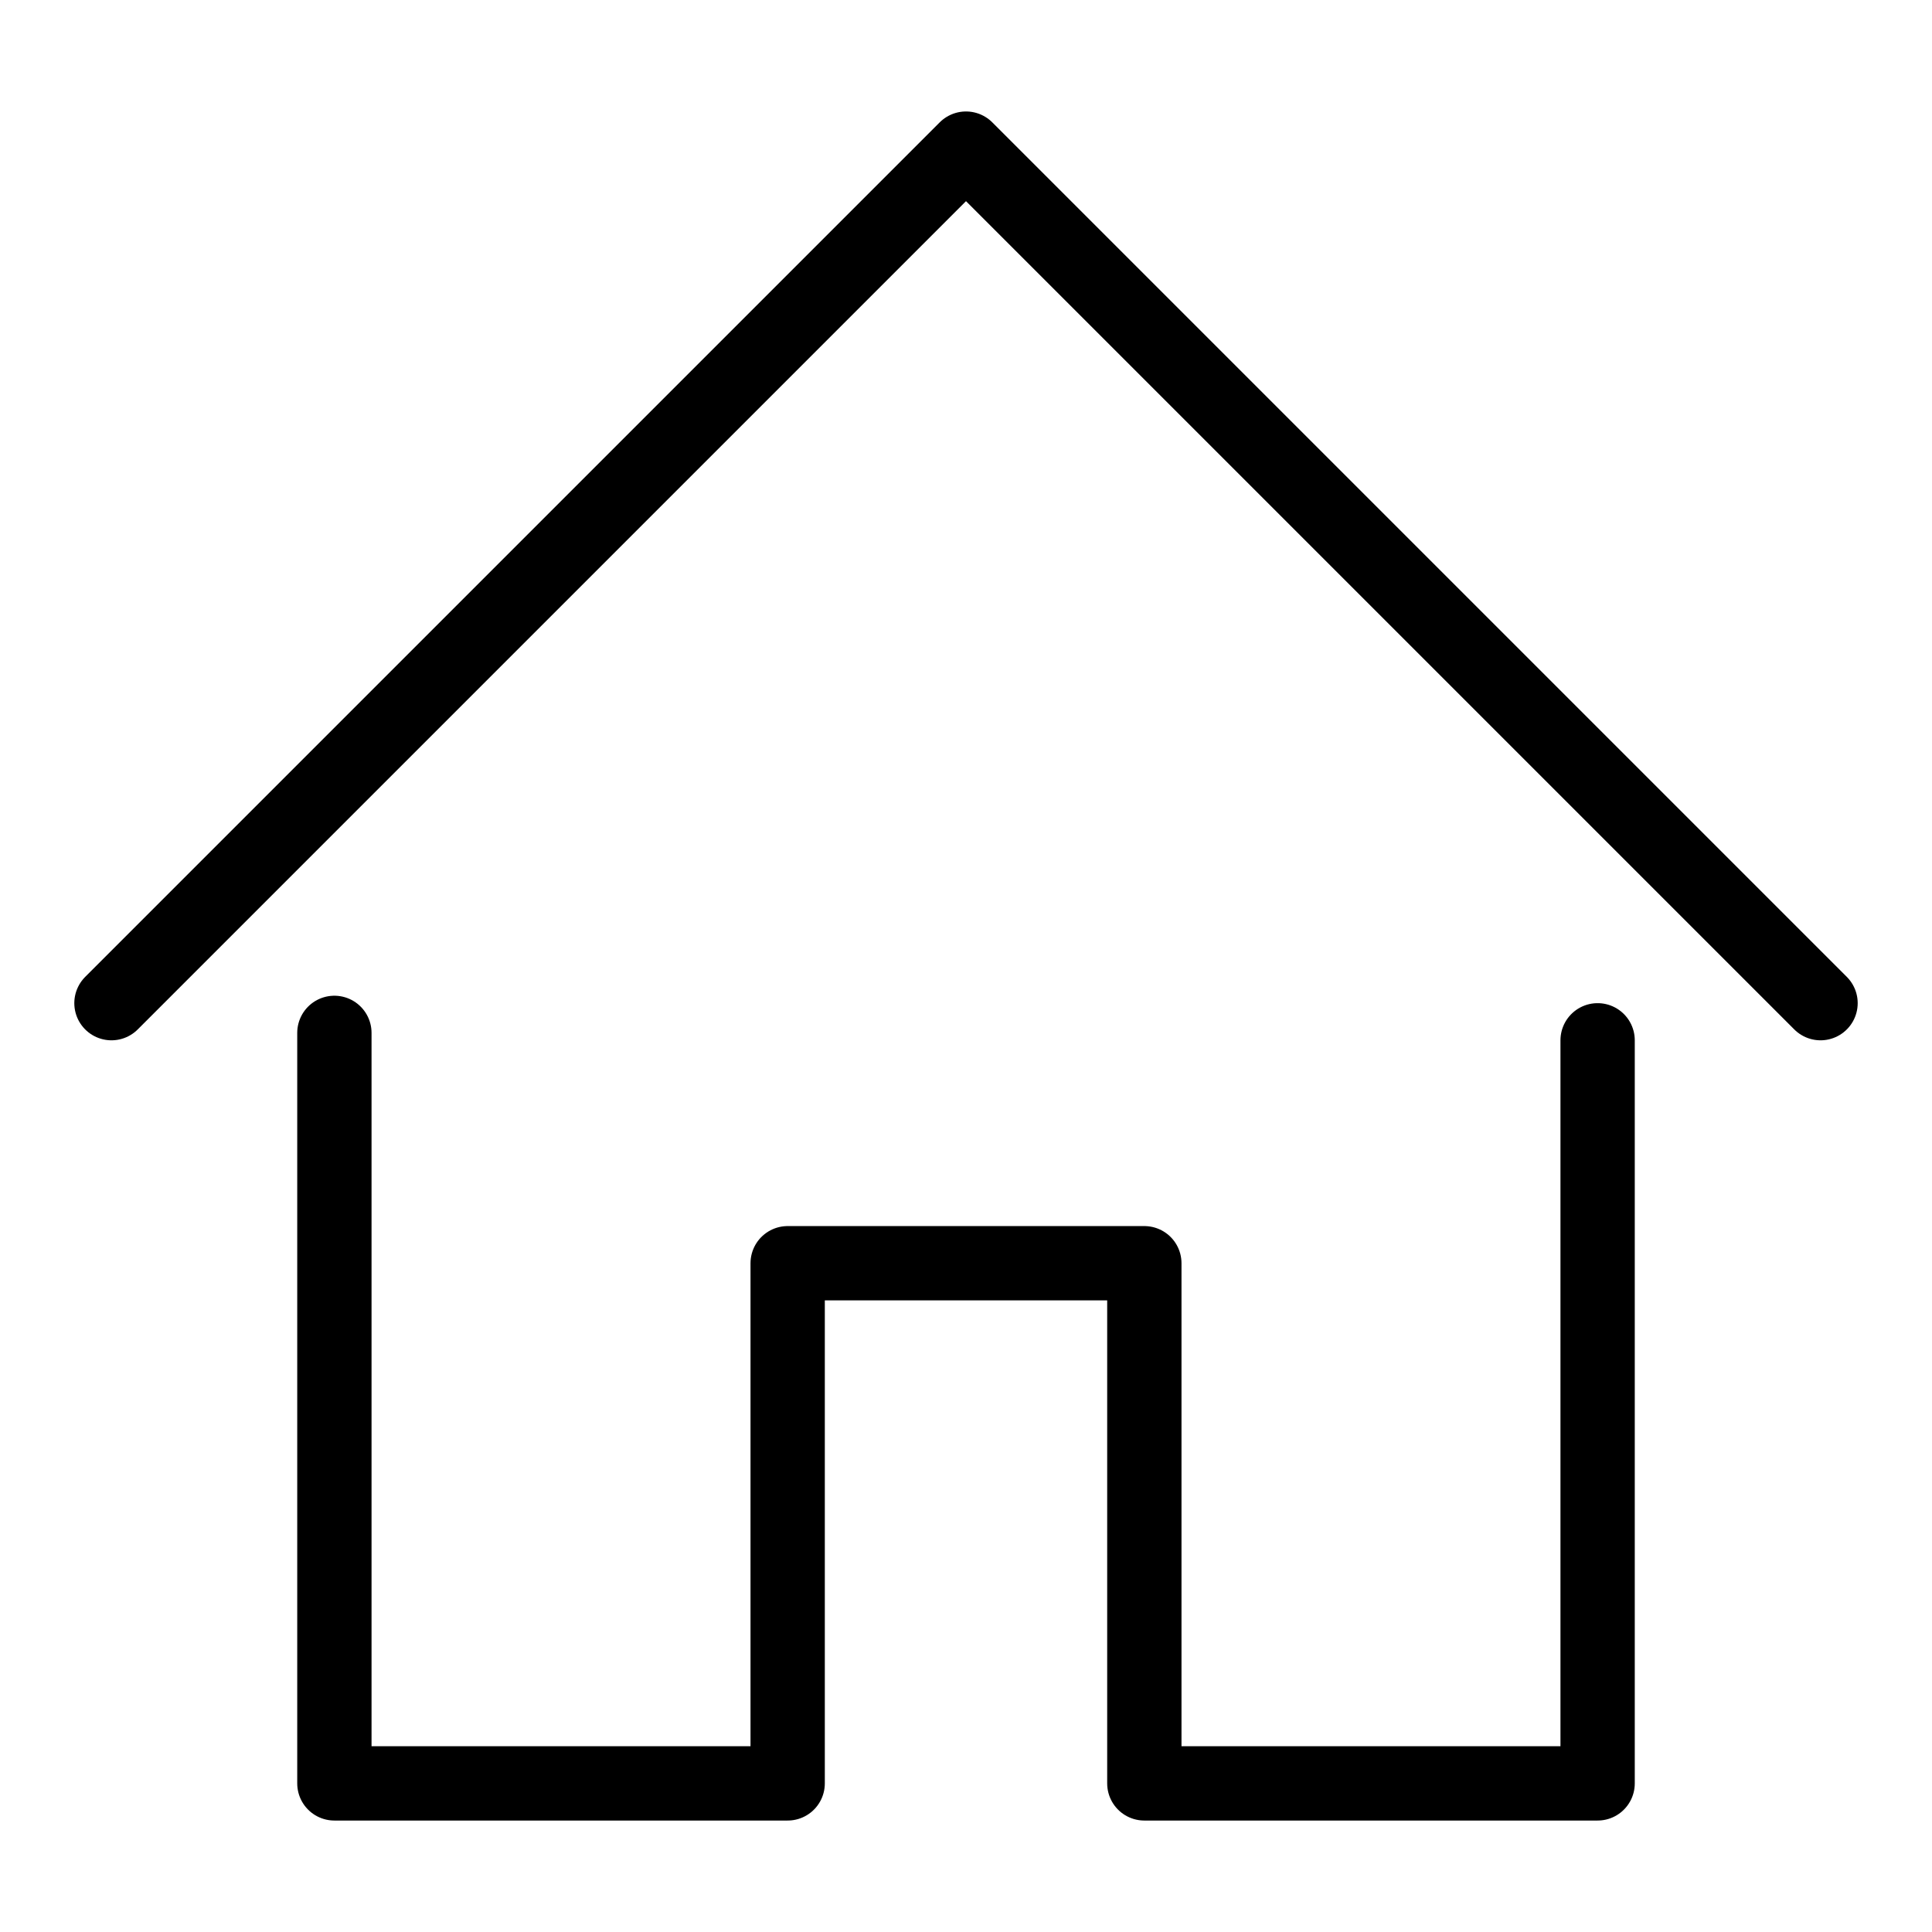
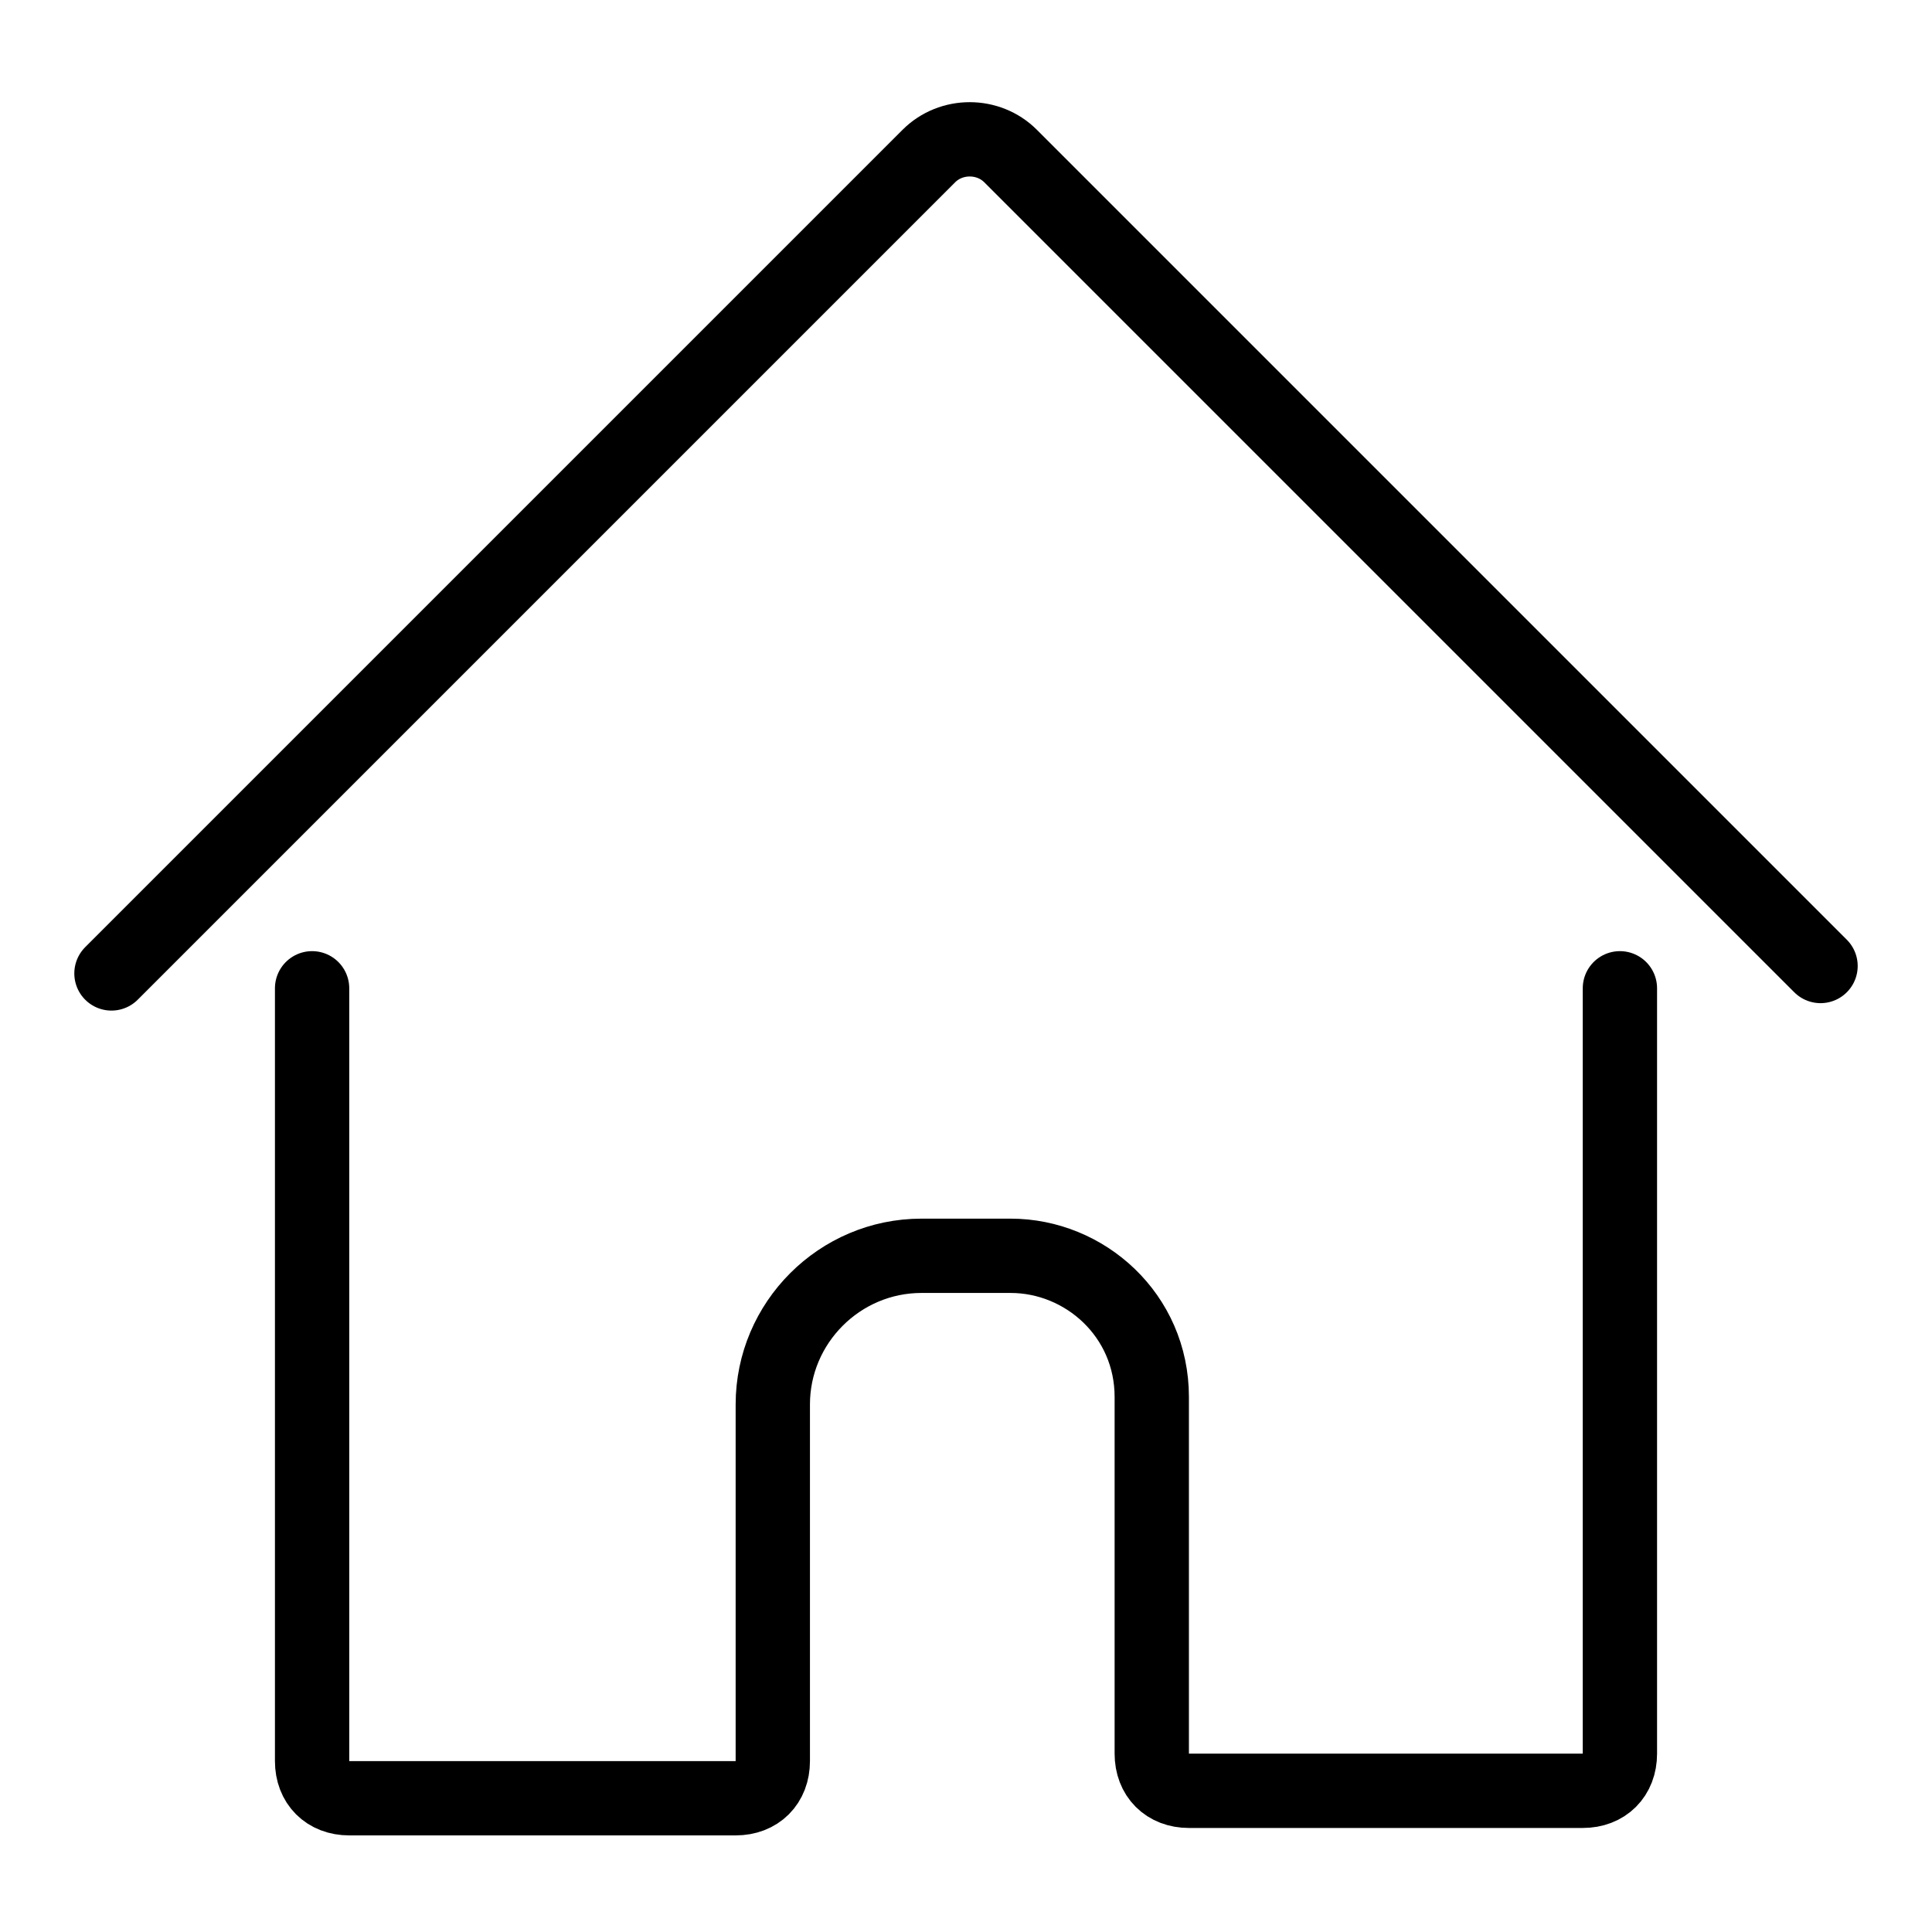
<svg xmlns="http://www.w3.org/2000/svg" id="m-svg__home" viewBox="-1 -1 26 26">
  <g fill="none" stroke="currentColor" stroke-linecap="round" stroke-linejoin="round" stroke-miterlimit="10">
-     <polyline points="0.5,12.5             12,1 23.5,12.5 " />
-     <polyline points="3.5,12.9             3.5,23 9.6,23 9.6,16 14.4,16 14.4,23 20.5,23 20.5,13 " />
+     <path d="M0.5,12.1l11-11    c0.3-0.3,0.8-0.3,1.1,0l10.9,10.9" />
+     <path d="M20.8,12.3v10.3    c0,0.3-0.2,0.5-0.5,0.5H15c-0.3,0-0.5-0.2-0.5-0.5v-4.8c0-1.1-0.9-1.9-1.9-1.9h-1.2c-1.1,0-2,0.9-2,2v4.8c0,0.3-0.2,0.5-0.5,0.5    H3.7c-0.3,0-0.5-0.2-0.5-0.5V12.3" />
  </g>
</svg>
